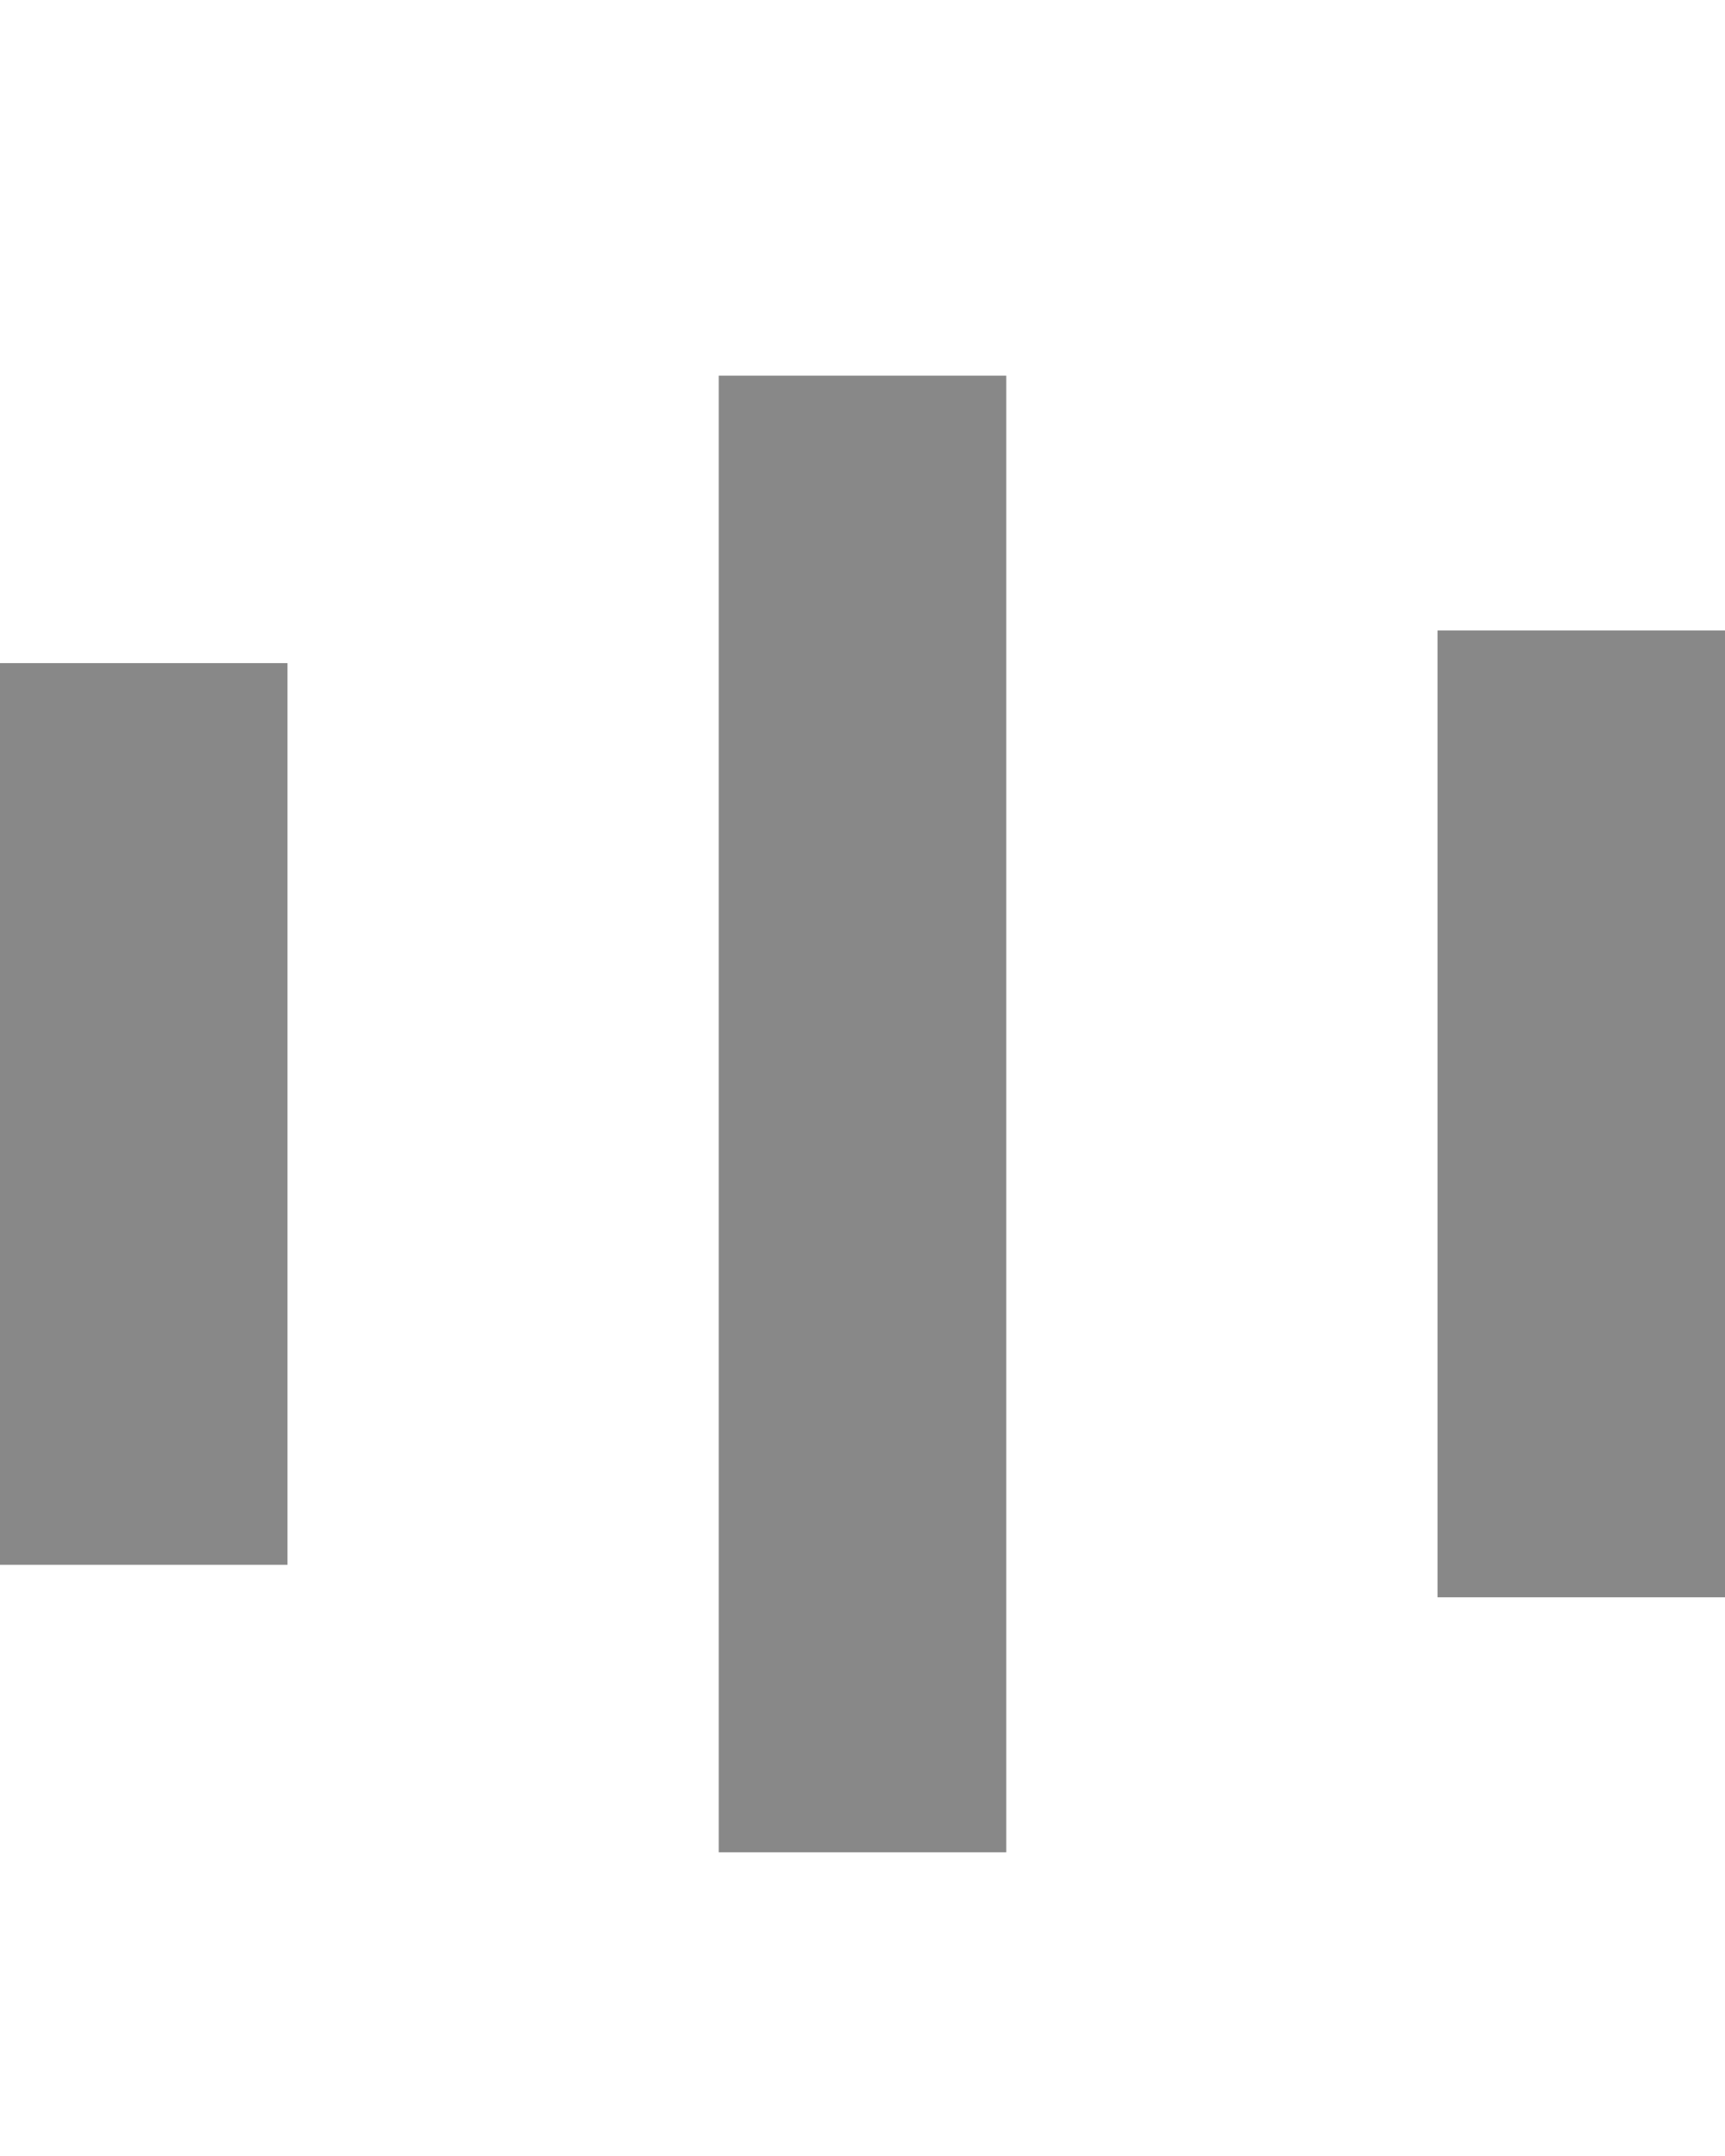
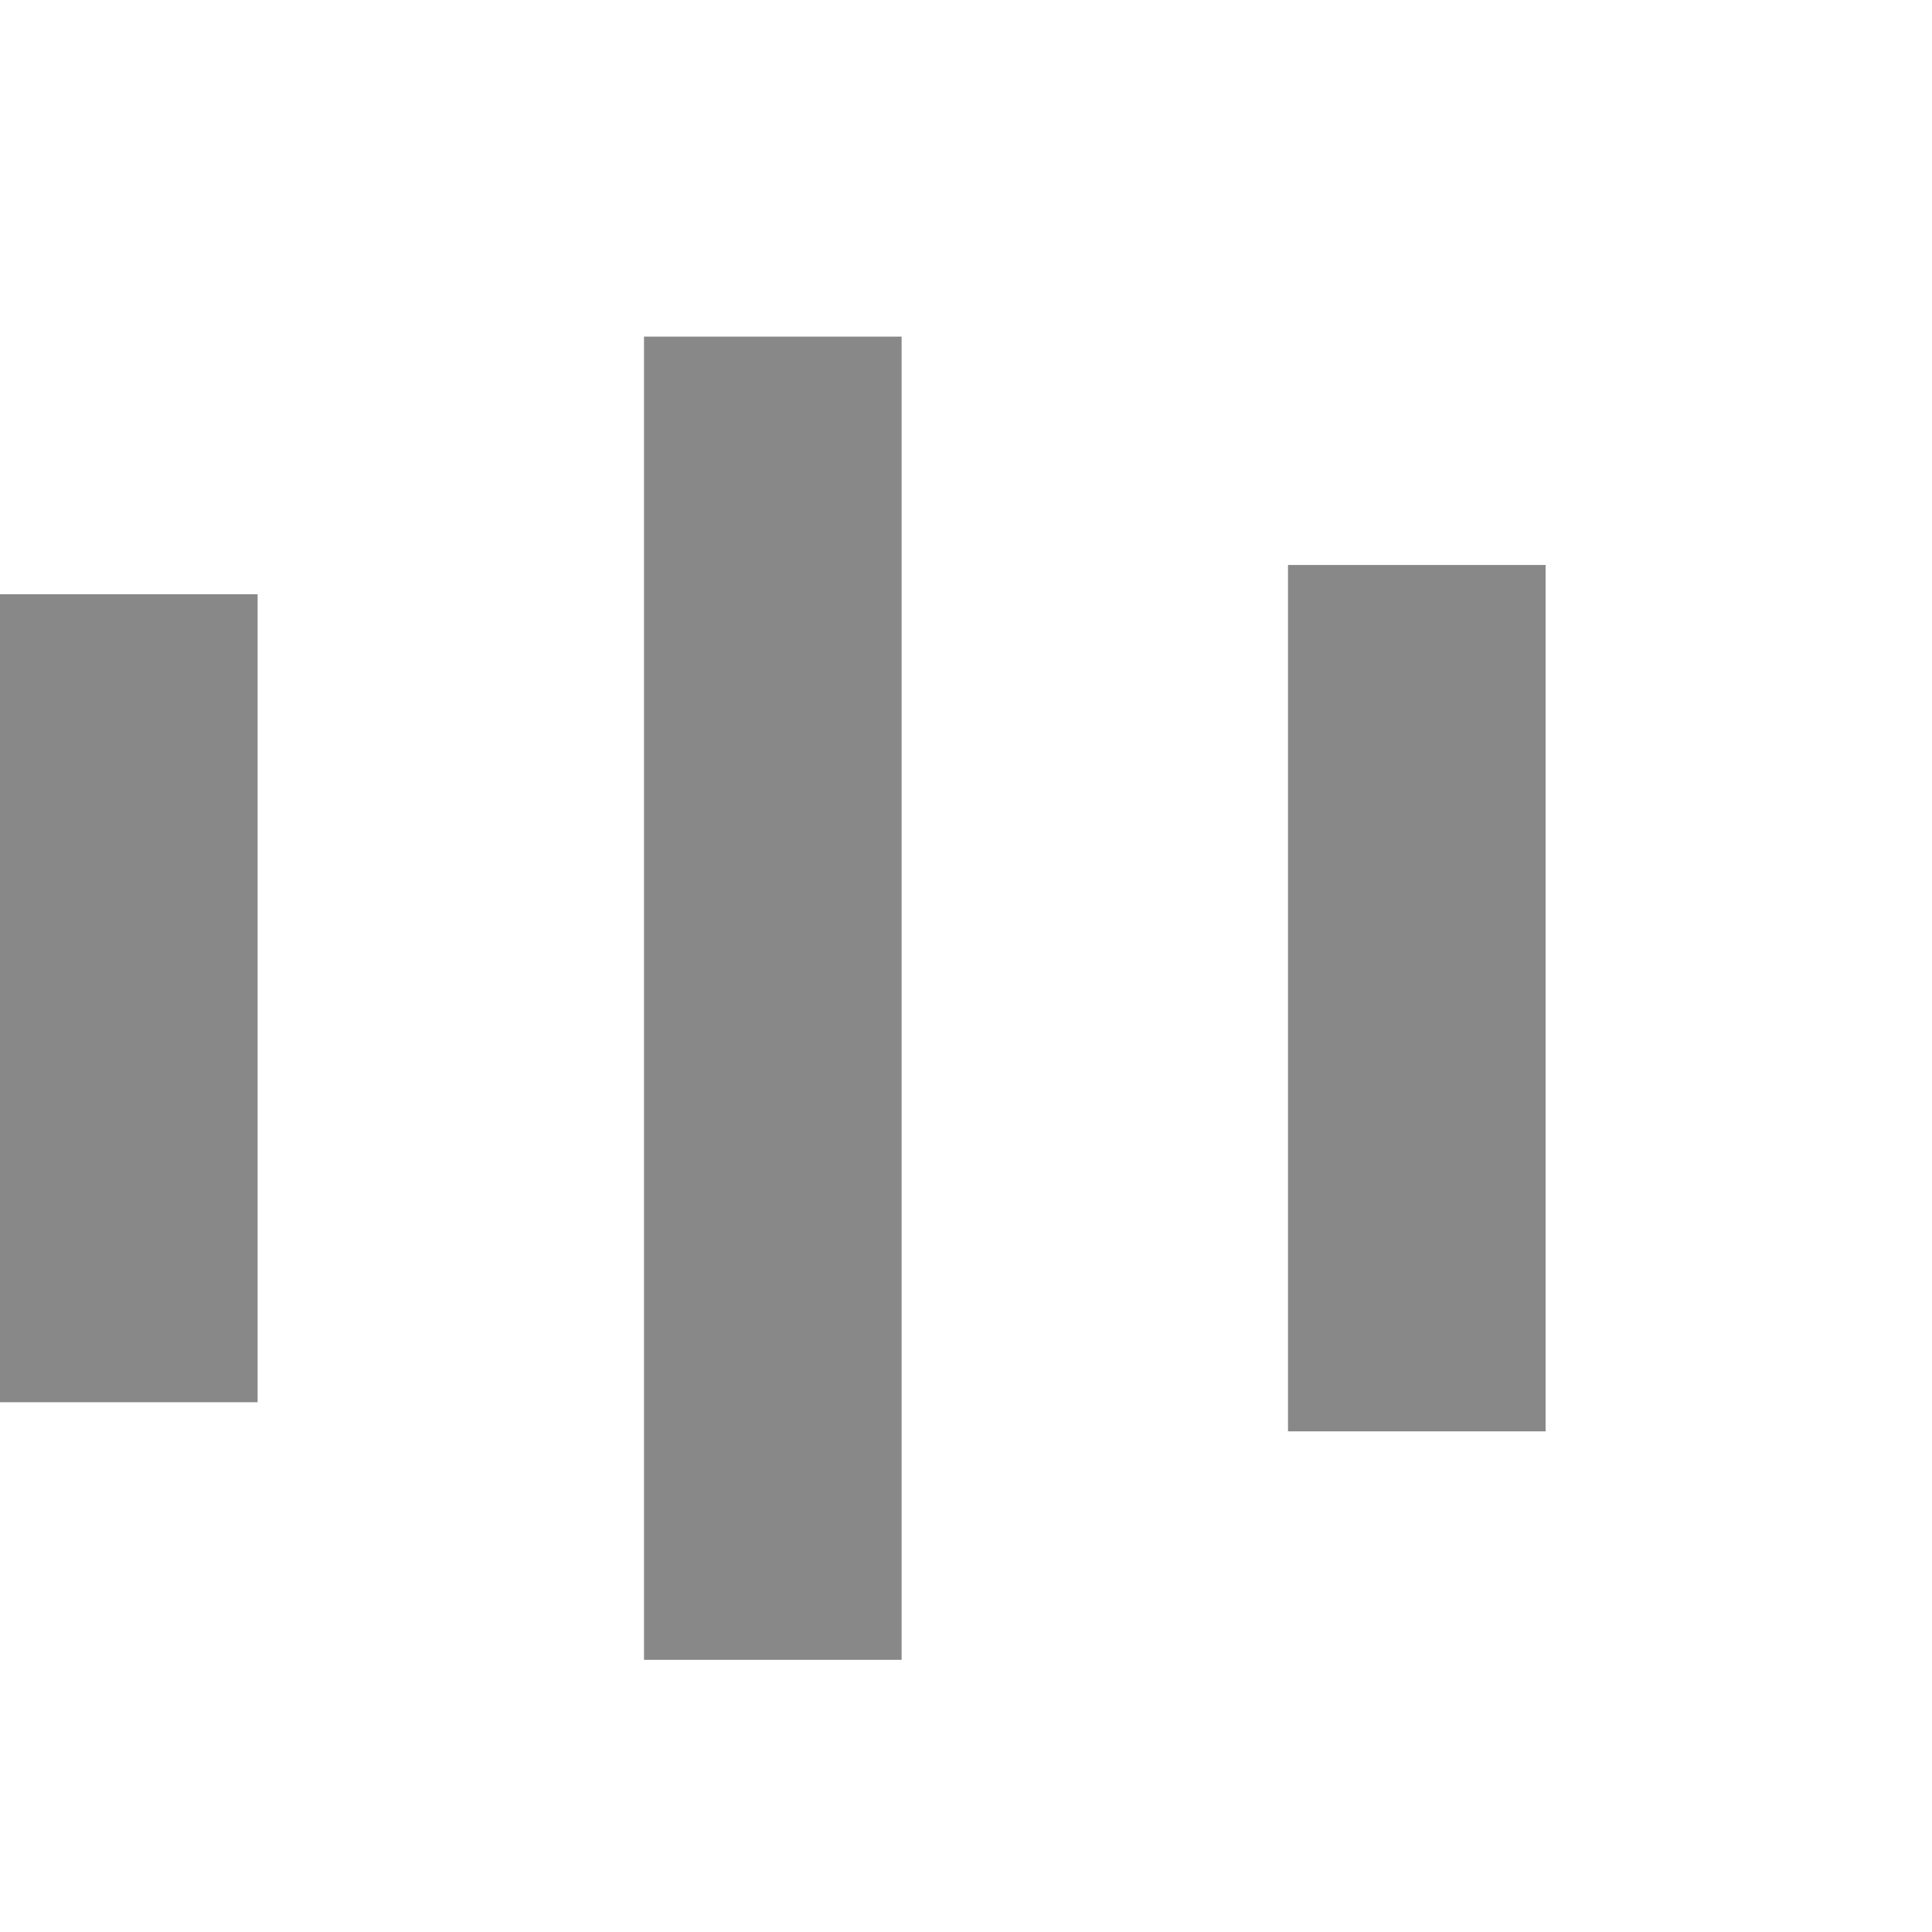
- <svg xmlns="http://www.w3.org/2000/svg" width="24px" height="30px" viewBox="0 0 24 30" style="enable-background:new 0 0 50 50" xml:space="preserve">
+ <svg xmlns="http://www.w3.org/2000/svg" width="30px" height="30px" viewBox="0 0 30 30" style="enable-background:new 0 0 50 50" xml:space="preserve">
  <rect x="0" y="9.227" width="4" height="12.547" fill="#888">
    <animate attributeName="height" attributeType="XML" values="5;21;5" begin="0s" dur="0.6s" repeatCount="indefinite" />
    <animate attributeName="y" attributeType="XML" values="13; 5; 13" begin="0s" dur="0.6s" repeatCount="indefinite" />
  </rect>
  <rect x="10" y="5.227" width="4" height="20.547" fill="#888">
    <animate attributeName="height" attributeType="XML" values="5;21;5" begin="0.15s" dur="0.6s" repeatCount="indefinite" />
    <animate attributeName="y" attributeType="XML" values="13; 5; 13" begin="0.15s" dur="0.6s" repeatCount="indefinite" />
  </rect>
  <rect x="20" y="8.773" width="4" height="13.453" fill="#888">
    <animate attributeName="height" attributeType="XML" values="5;21;5" begin="0.3s" dur="0.6s" repeatCount="indefinite" />
    <animate attributeName="y" attributeType="XML" values="13; 5; 13" begin="0.3s" dur="0.6s" repeatCount="indefinite" />
  </rect>
</svg>
